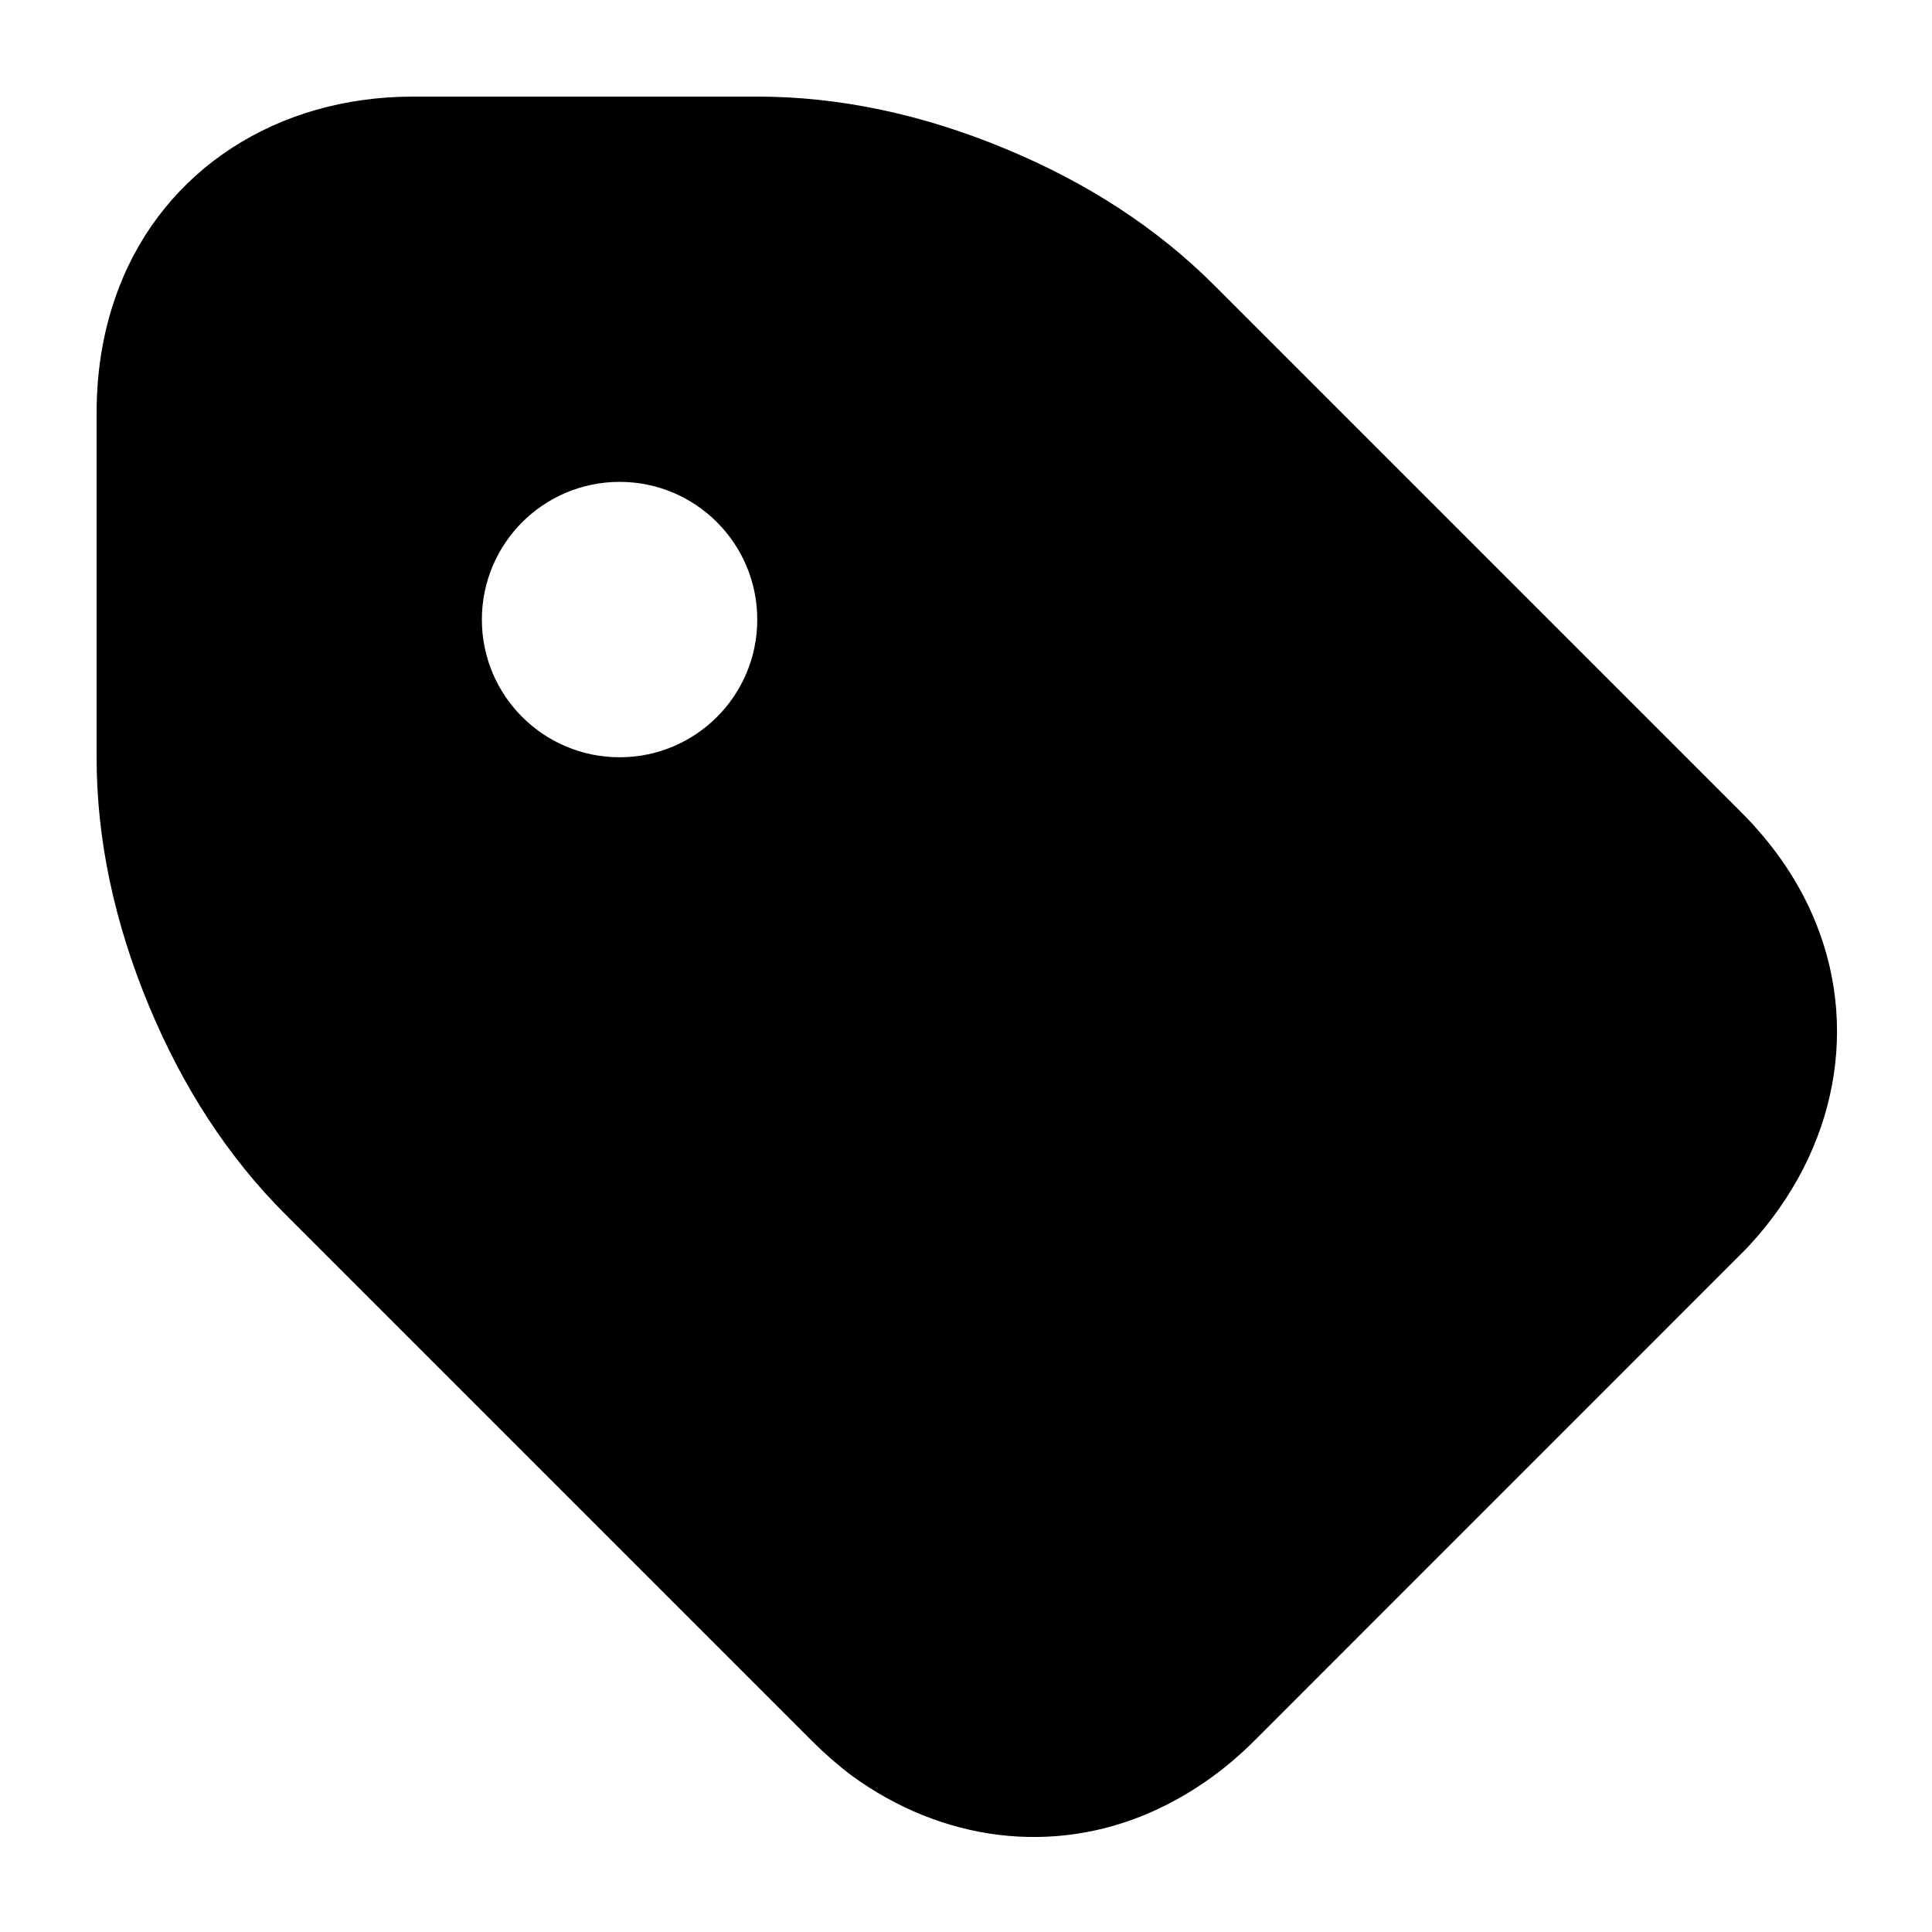
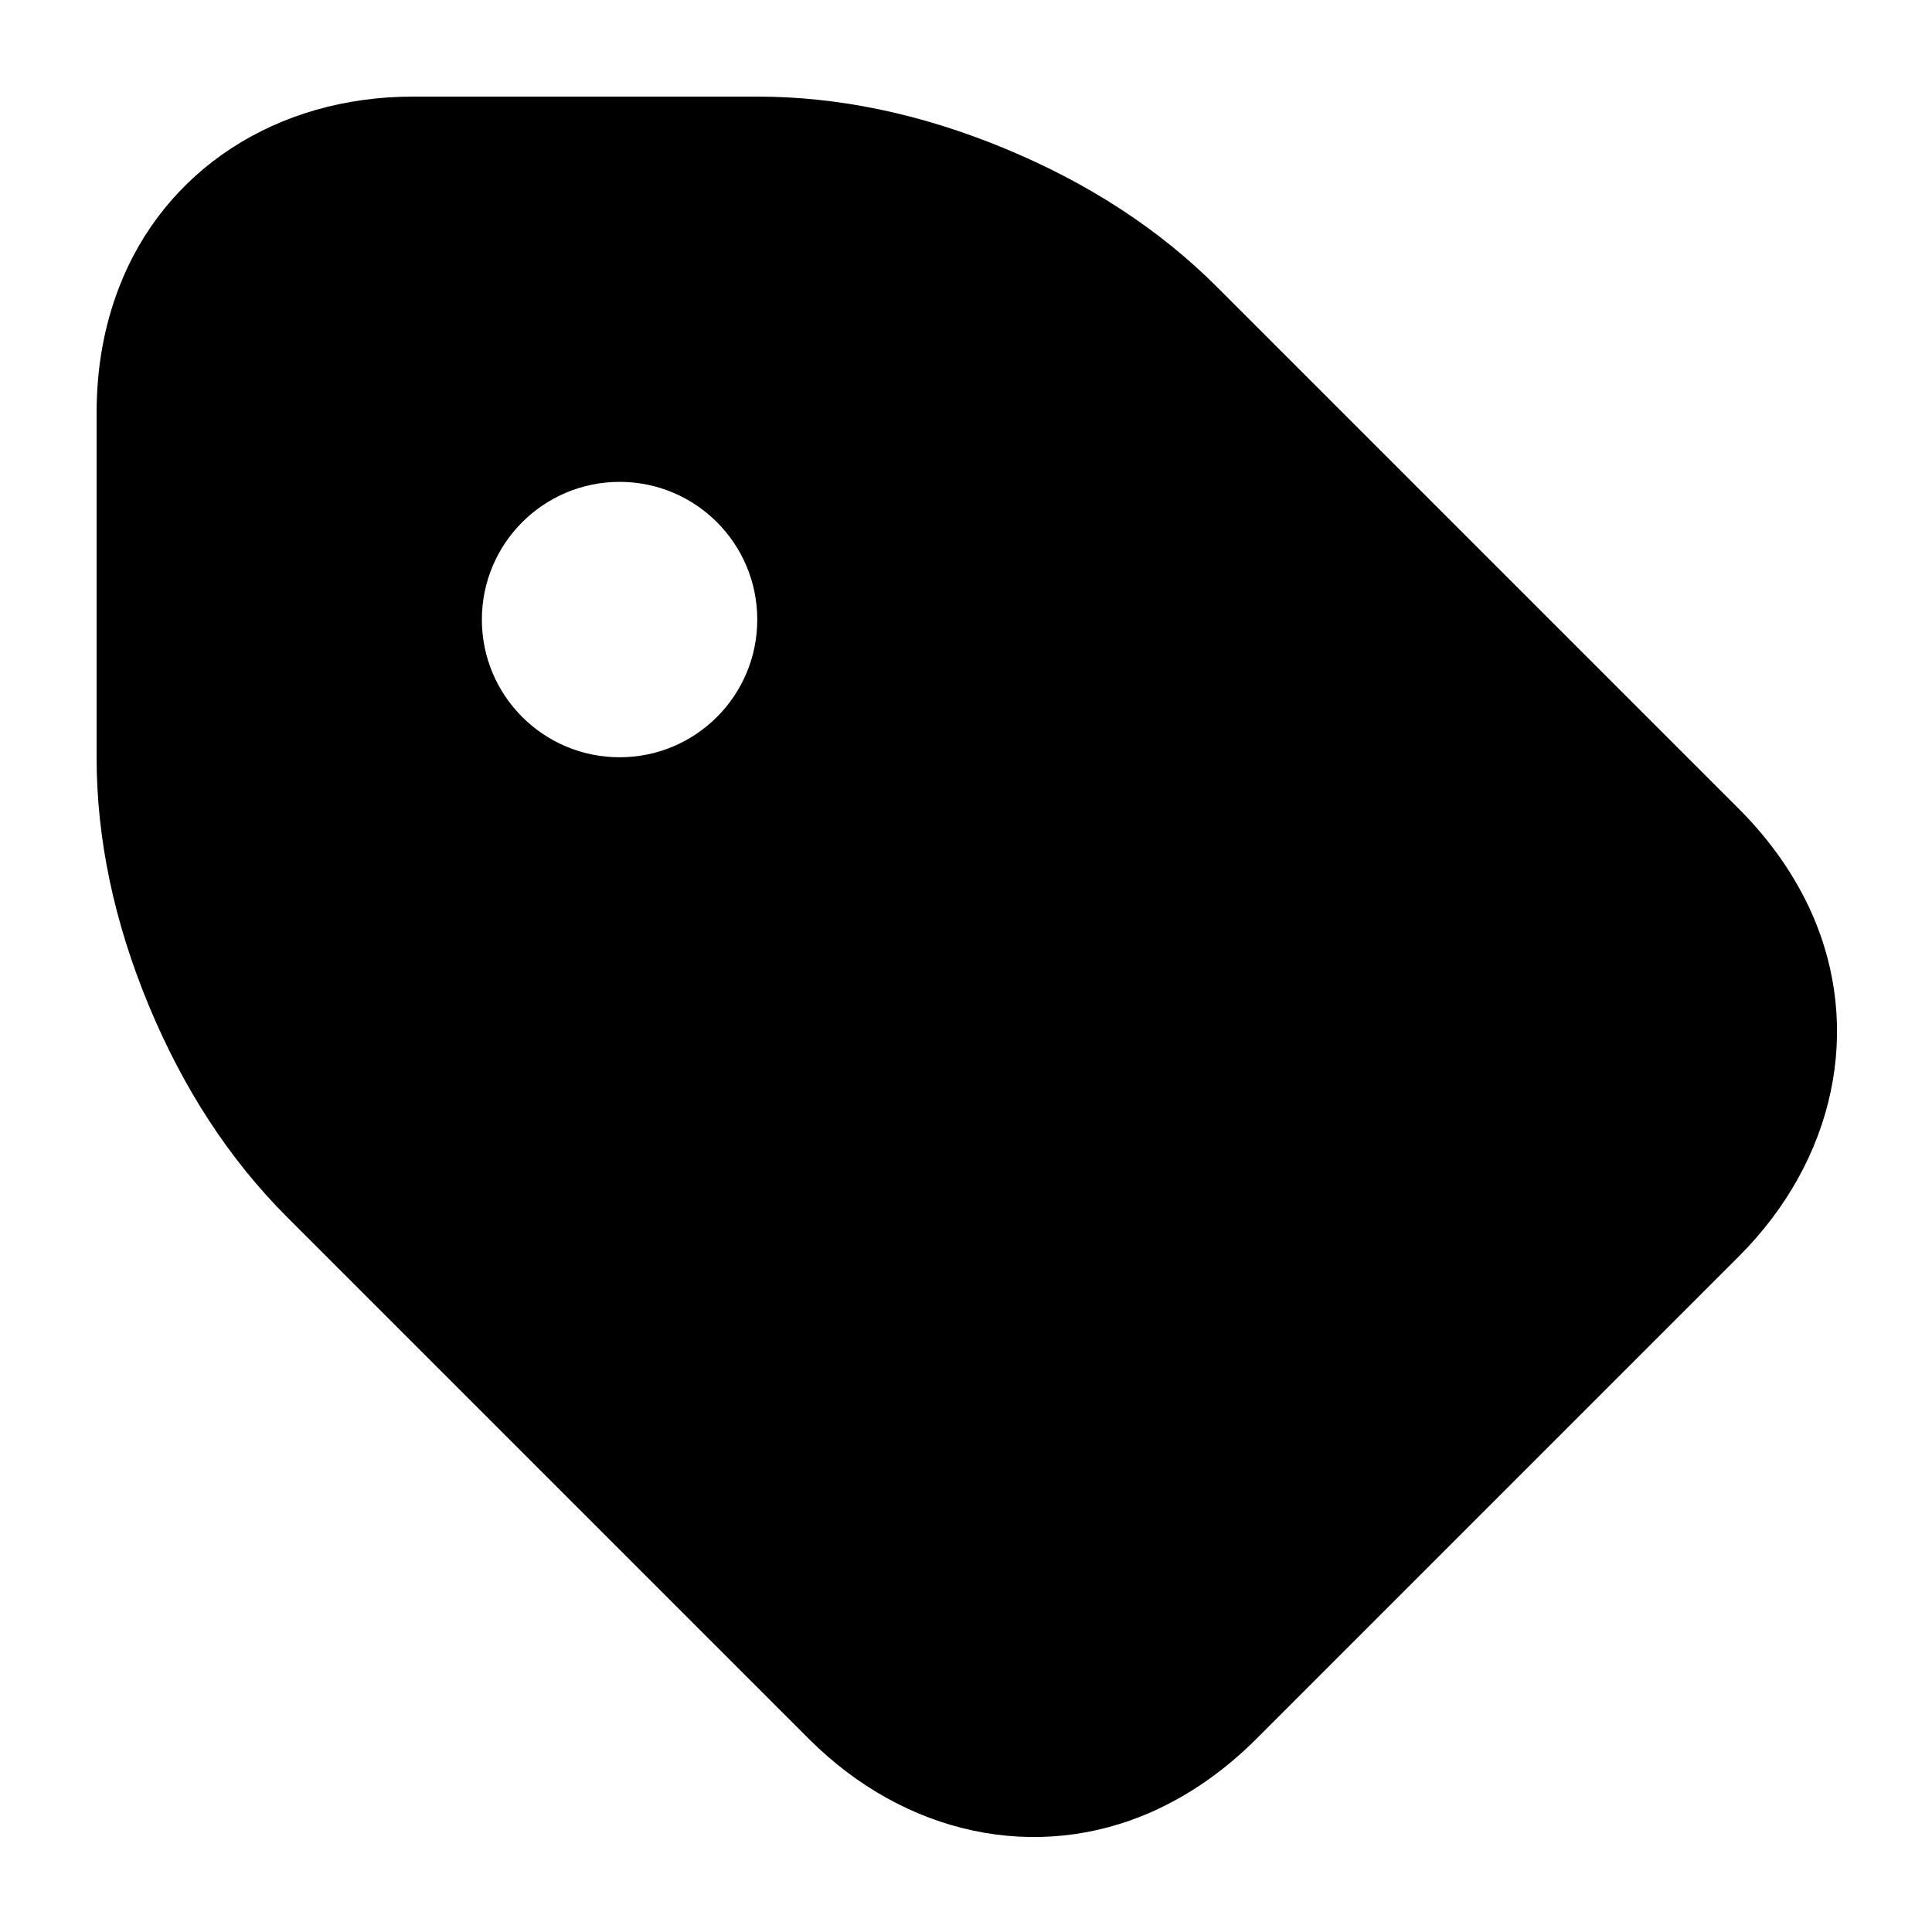
<svg viewBox="0 0 24 24" fill="none">
-   <path d="M10.58 22.057Q10.325 21.865 10.089 21.629L3.543 15.083C2.837 14.377 2.271 13.511 1.846 12.485Q1.2 10.925 1.2 9.407L1.2 5.131Q1.2 4.293 1.478 3.572C2.039 2.113 3.435 1.2 5.131 1.2L9.407 1.2Q10.925 1.2 12.485 1.846C13.511 2.271 14.377 2.837 15.083 3.543L21.629 10.089C22.011 10.471 22.304 10.89 22.507 11.346C23.117 12.721 22.824 14.284 21.734 15.468Q21.683 15.523 21.629 15.576L15.577 21.629C15.193 22.012 14.768 22.302 14.309 22.507C13.082 23.051 11.704 22.876 10.58 22.057ZM7.697 9.407C8.642 9.407 9.407 8.642 9.407 7.697C9.407 6.752 8.642 5.986 7.697 5.986C6.752 5.986 5.986 6.752 5.986 7.697C5.986 8.642 6.752 9.407 7.697 9.407Z" fill="currentColor" />
+   <path d="M10.048 21.601L3.565 15.118Q2.493 14.046 1.846 12.485Q1.2 10.925 1.2 9.407L1.2 5.131Q1.2 4.293 1.478 3.572C2.039 2.113 3.435 1.2 5.131 1.2L9.407 1.2Q10.925 1.2 12.485 1.846Q14.046 2.493 15.118 3.565L21.601 10.048Q22.192 10.64 22.507 11.346C23.141 12.775 22.799 14.409 21.601 15.607L15.607 21.601Q15.015 22.192 14.309 22.507C12.88 23.141 11.246 22.799 10.048 21.601ZM7.697 9.407C8.642 9.407 9.407 8.642 9.407 7.697C9.407 6.752 8.642 5.986 7.697 5.986C6.752 5.986 5.986 6.752 5.986 7.697C5.986 8.642 6.752 9.407 7.697 9.407Z" fill="currentColor" />
</svg>
